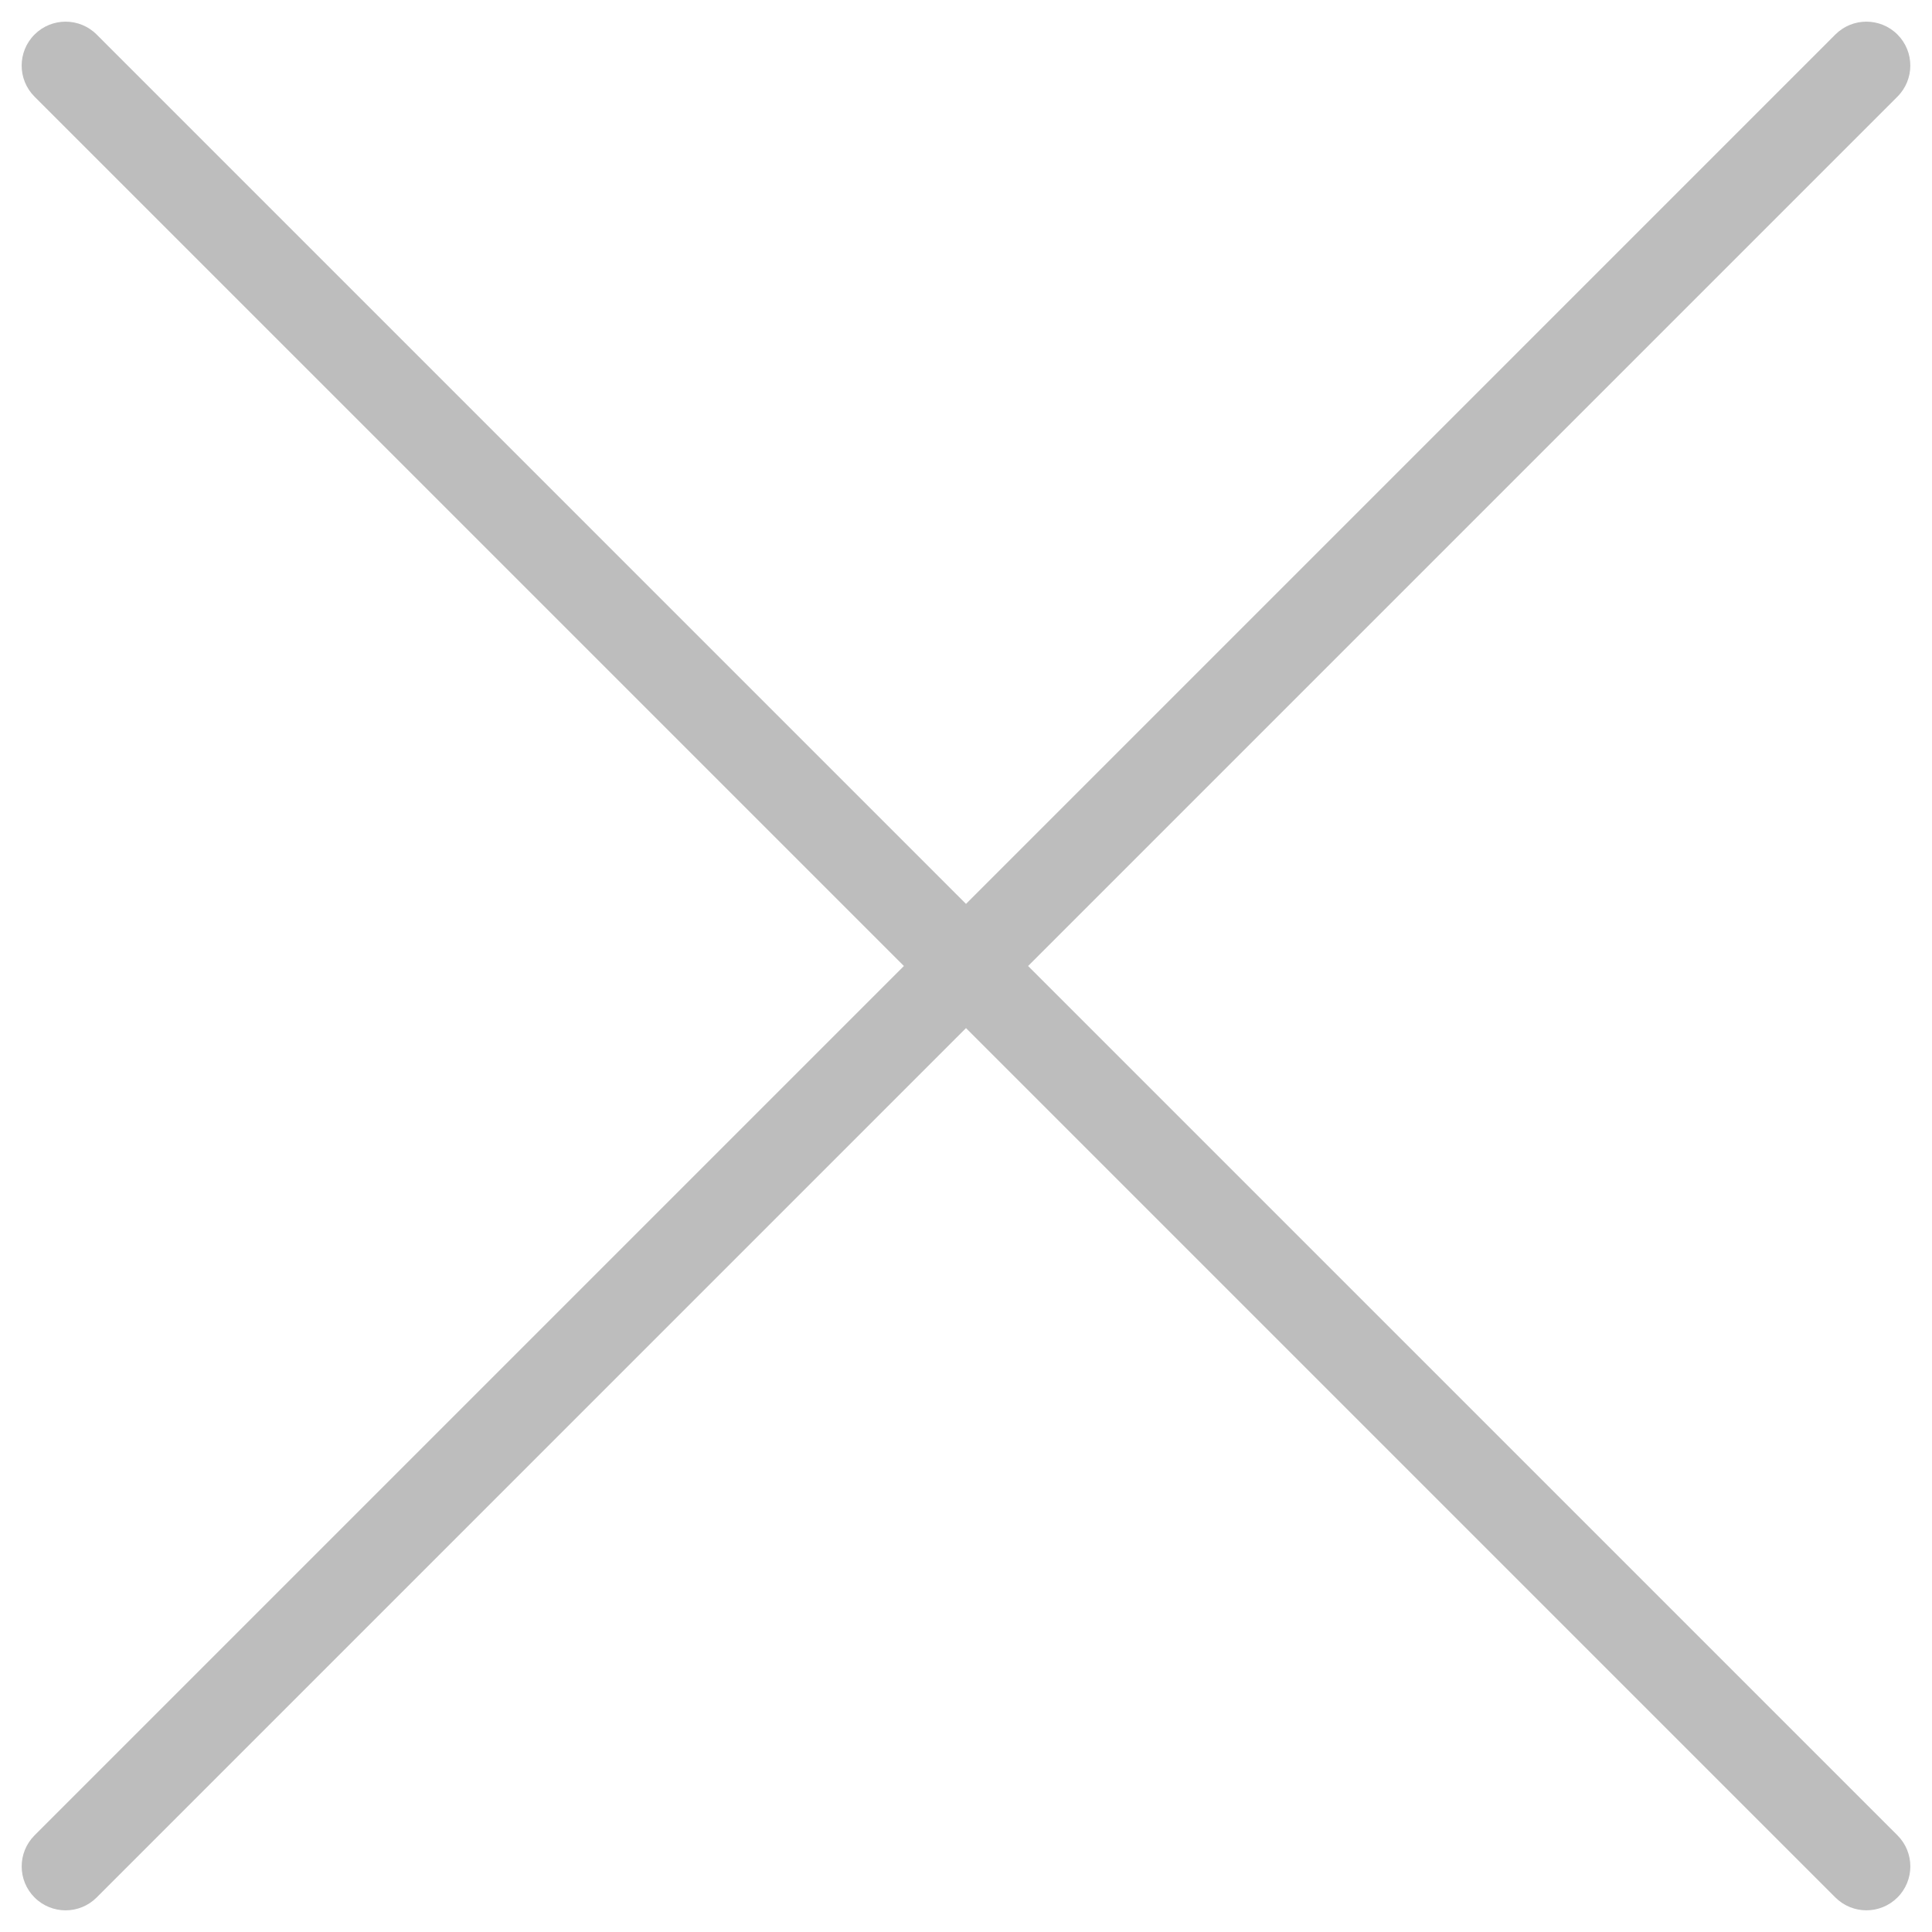
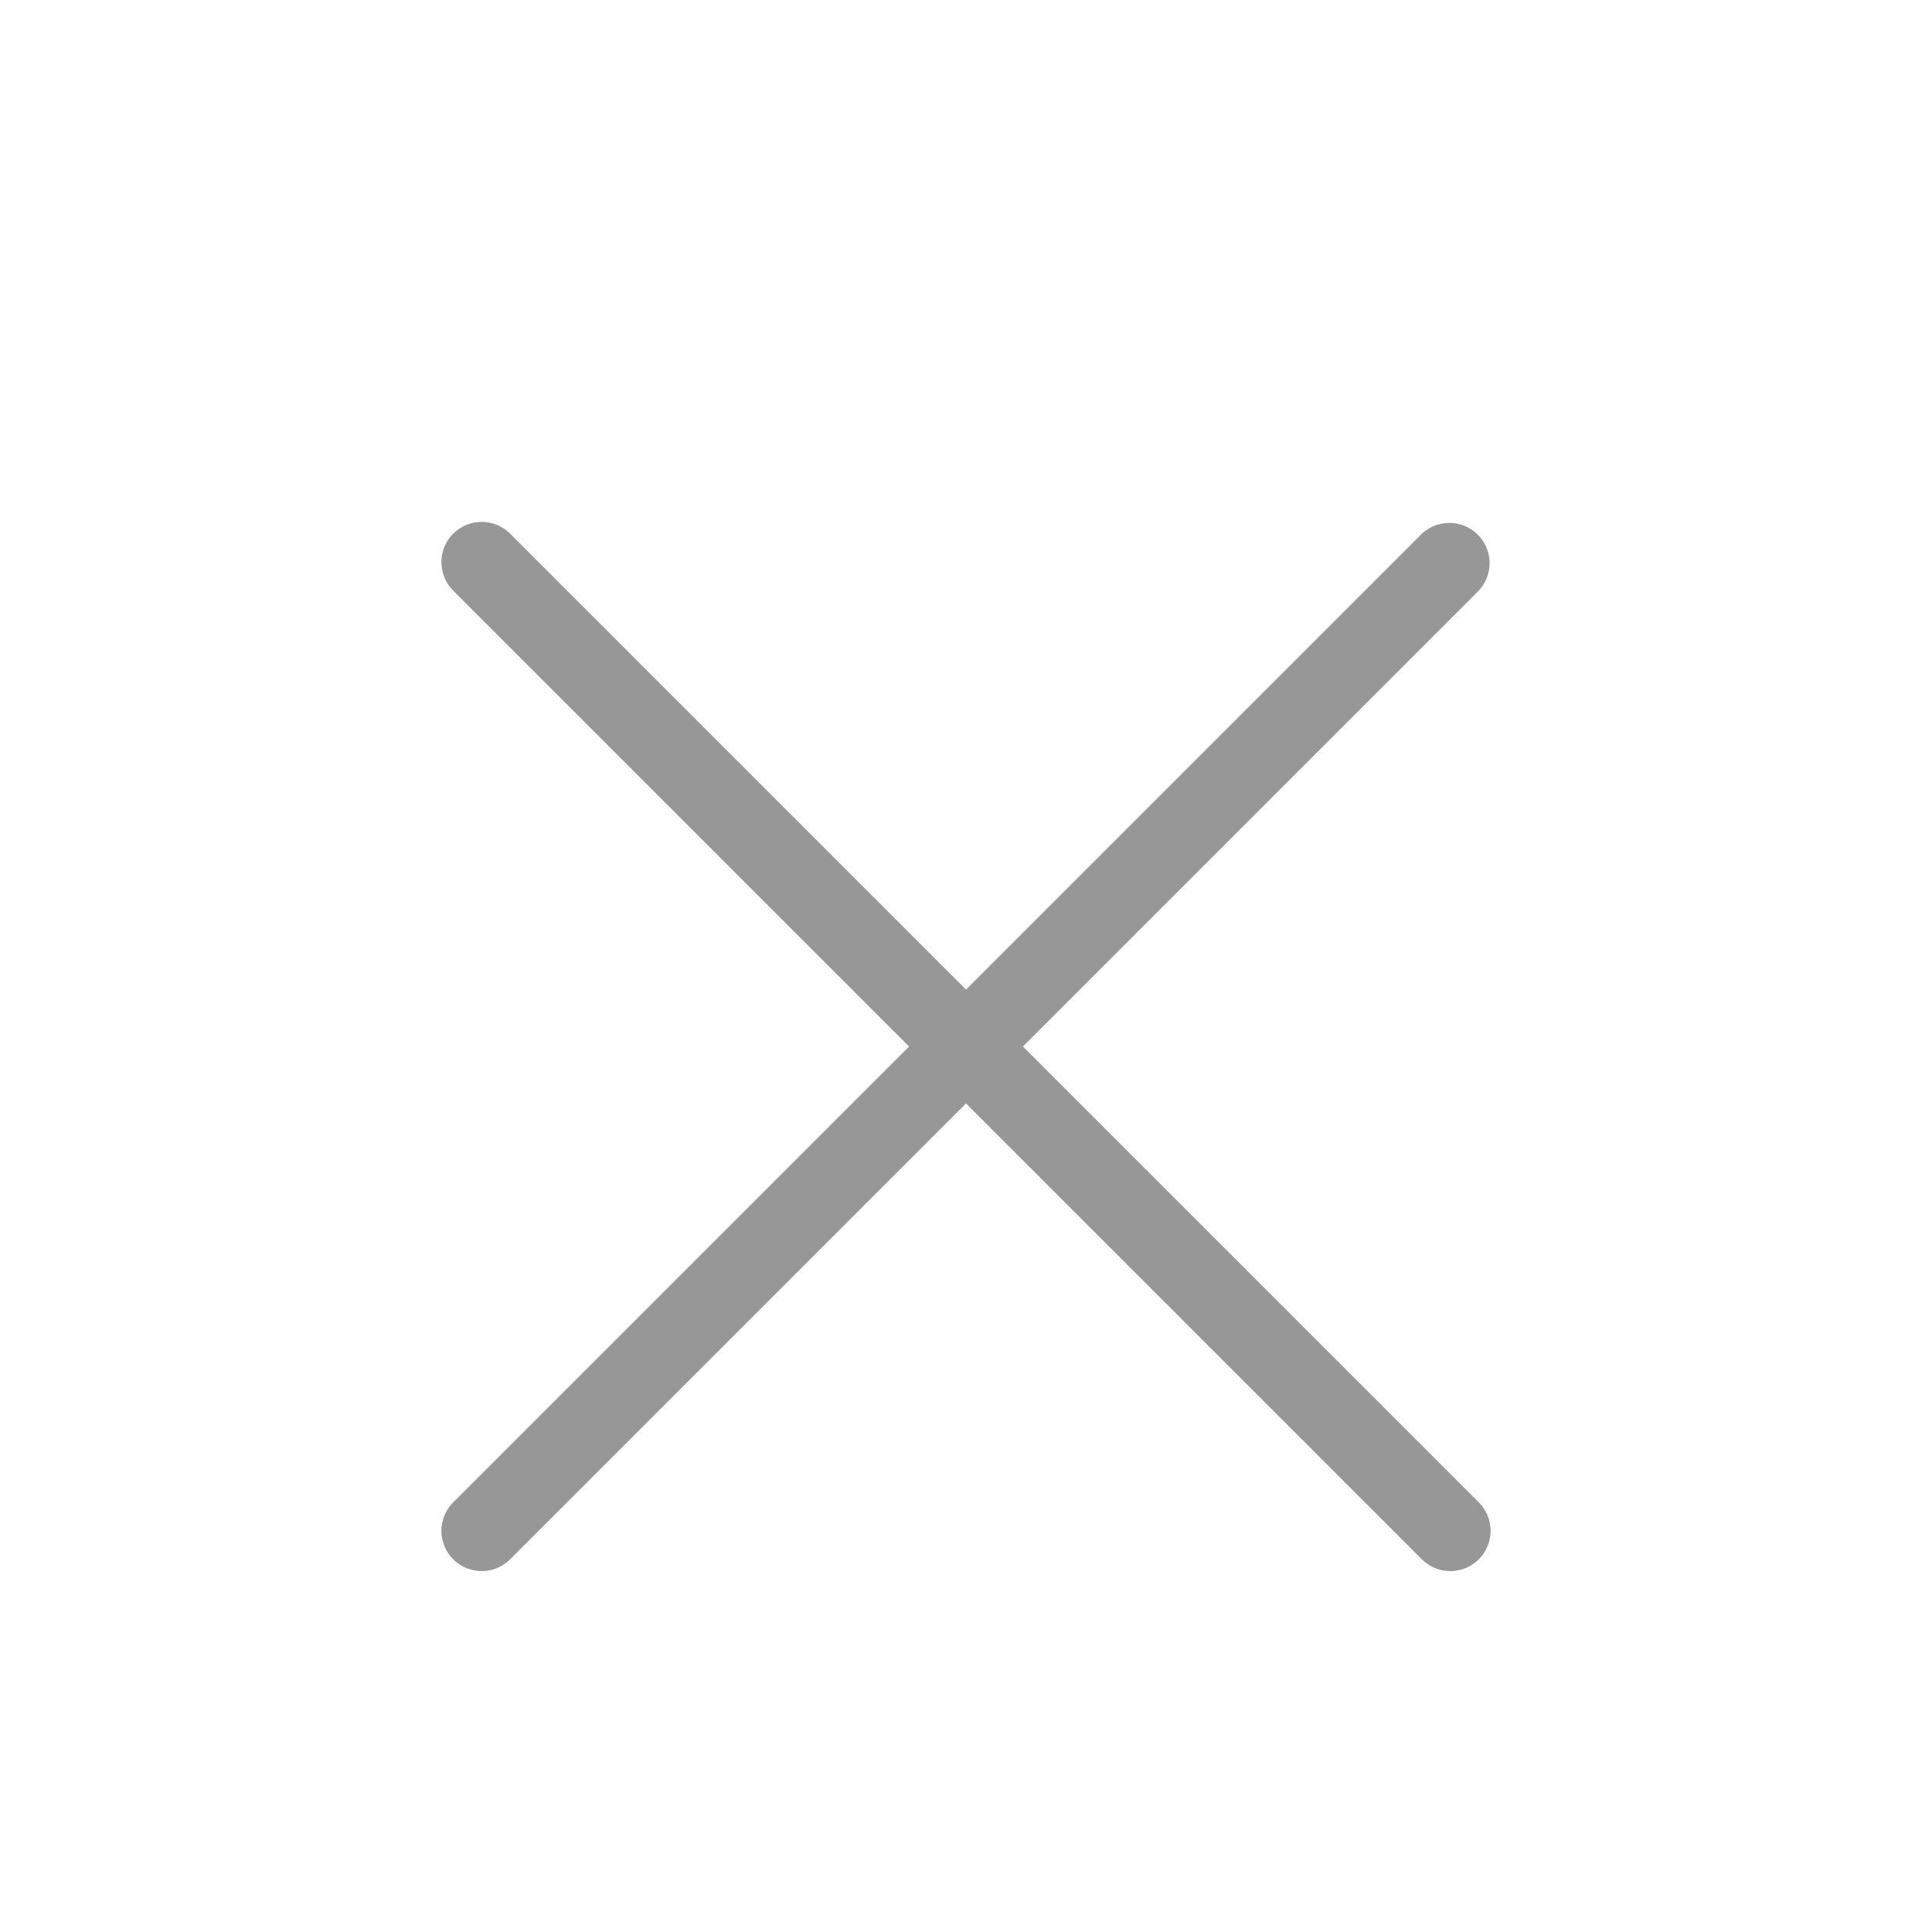
- <svg xmlns="http://www.w3.org/2000/svg" width="44" height="44">
-   <path d="M22 20.586L41.799.786a1 1 0 1 1 1.414 1.415L23.414 22l19.8 19.799a1 1 0 1 1-1.415 1.414L22 23.414l-19.799 19.8a1 1 0 0 1-1.414-1.415L20.586 22 .786 2.201A1 1 0 0 1 2.202.787L22 20.586z" fill="#BDBDBD" />
+ <svg xmlns="http://www.w3.org/2000/svg" width="24" height="24">
+   <path d="M12 12.293l5.657-5.657a.5.5 0 0 1 .707.707L12.707 13l5.657 5.657a.5.5 0 1 1-.707.707L12 13.707l-5.657 5.657a.5.5 0 1 1-.707-.707L11.293 13 5.636 7.343a.5.5 0 1 1 .707-.707L12 12.293z" fill="#979797" />
</svg>
